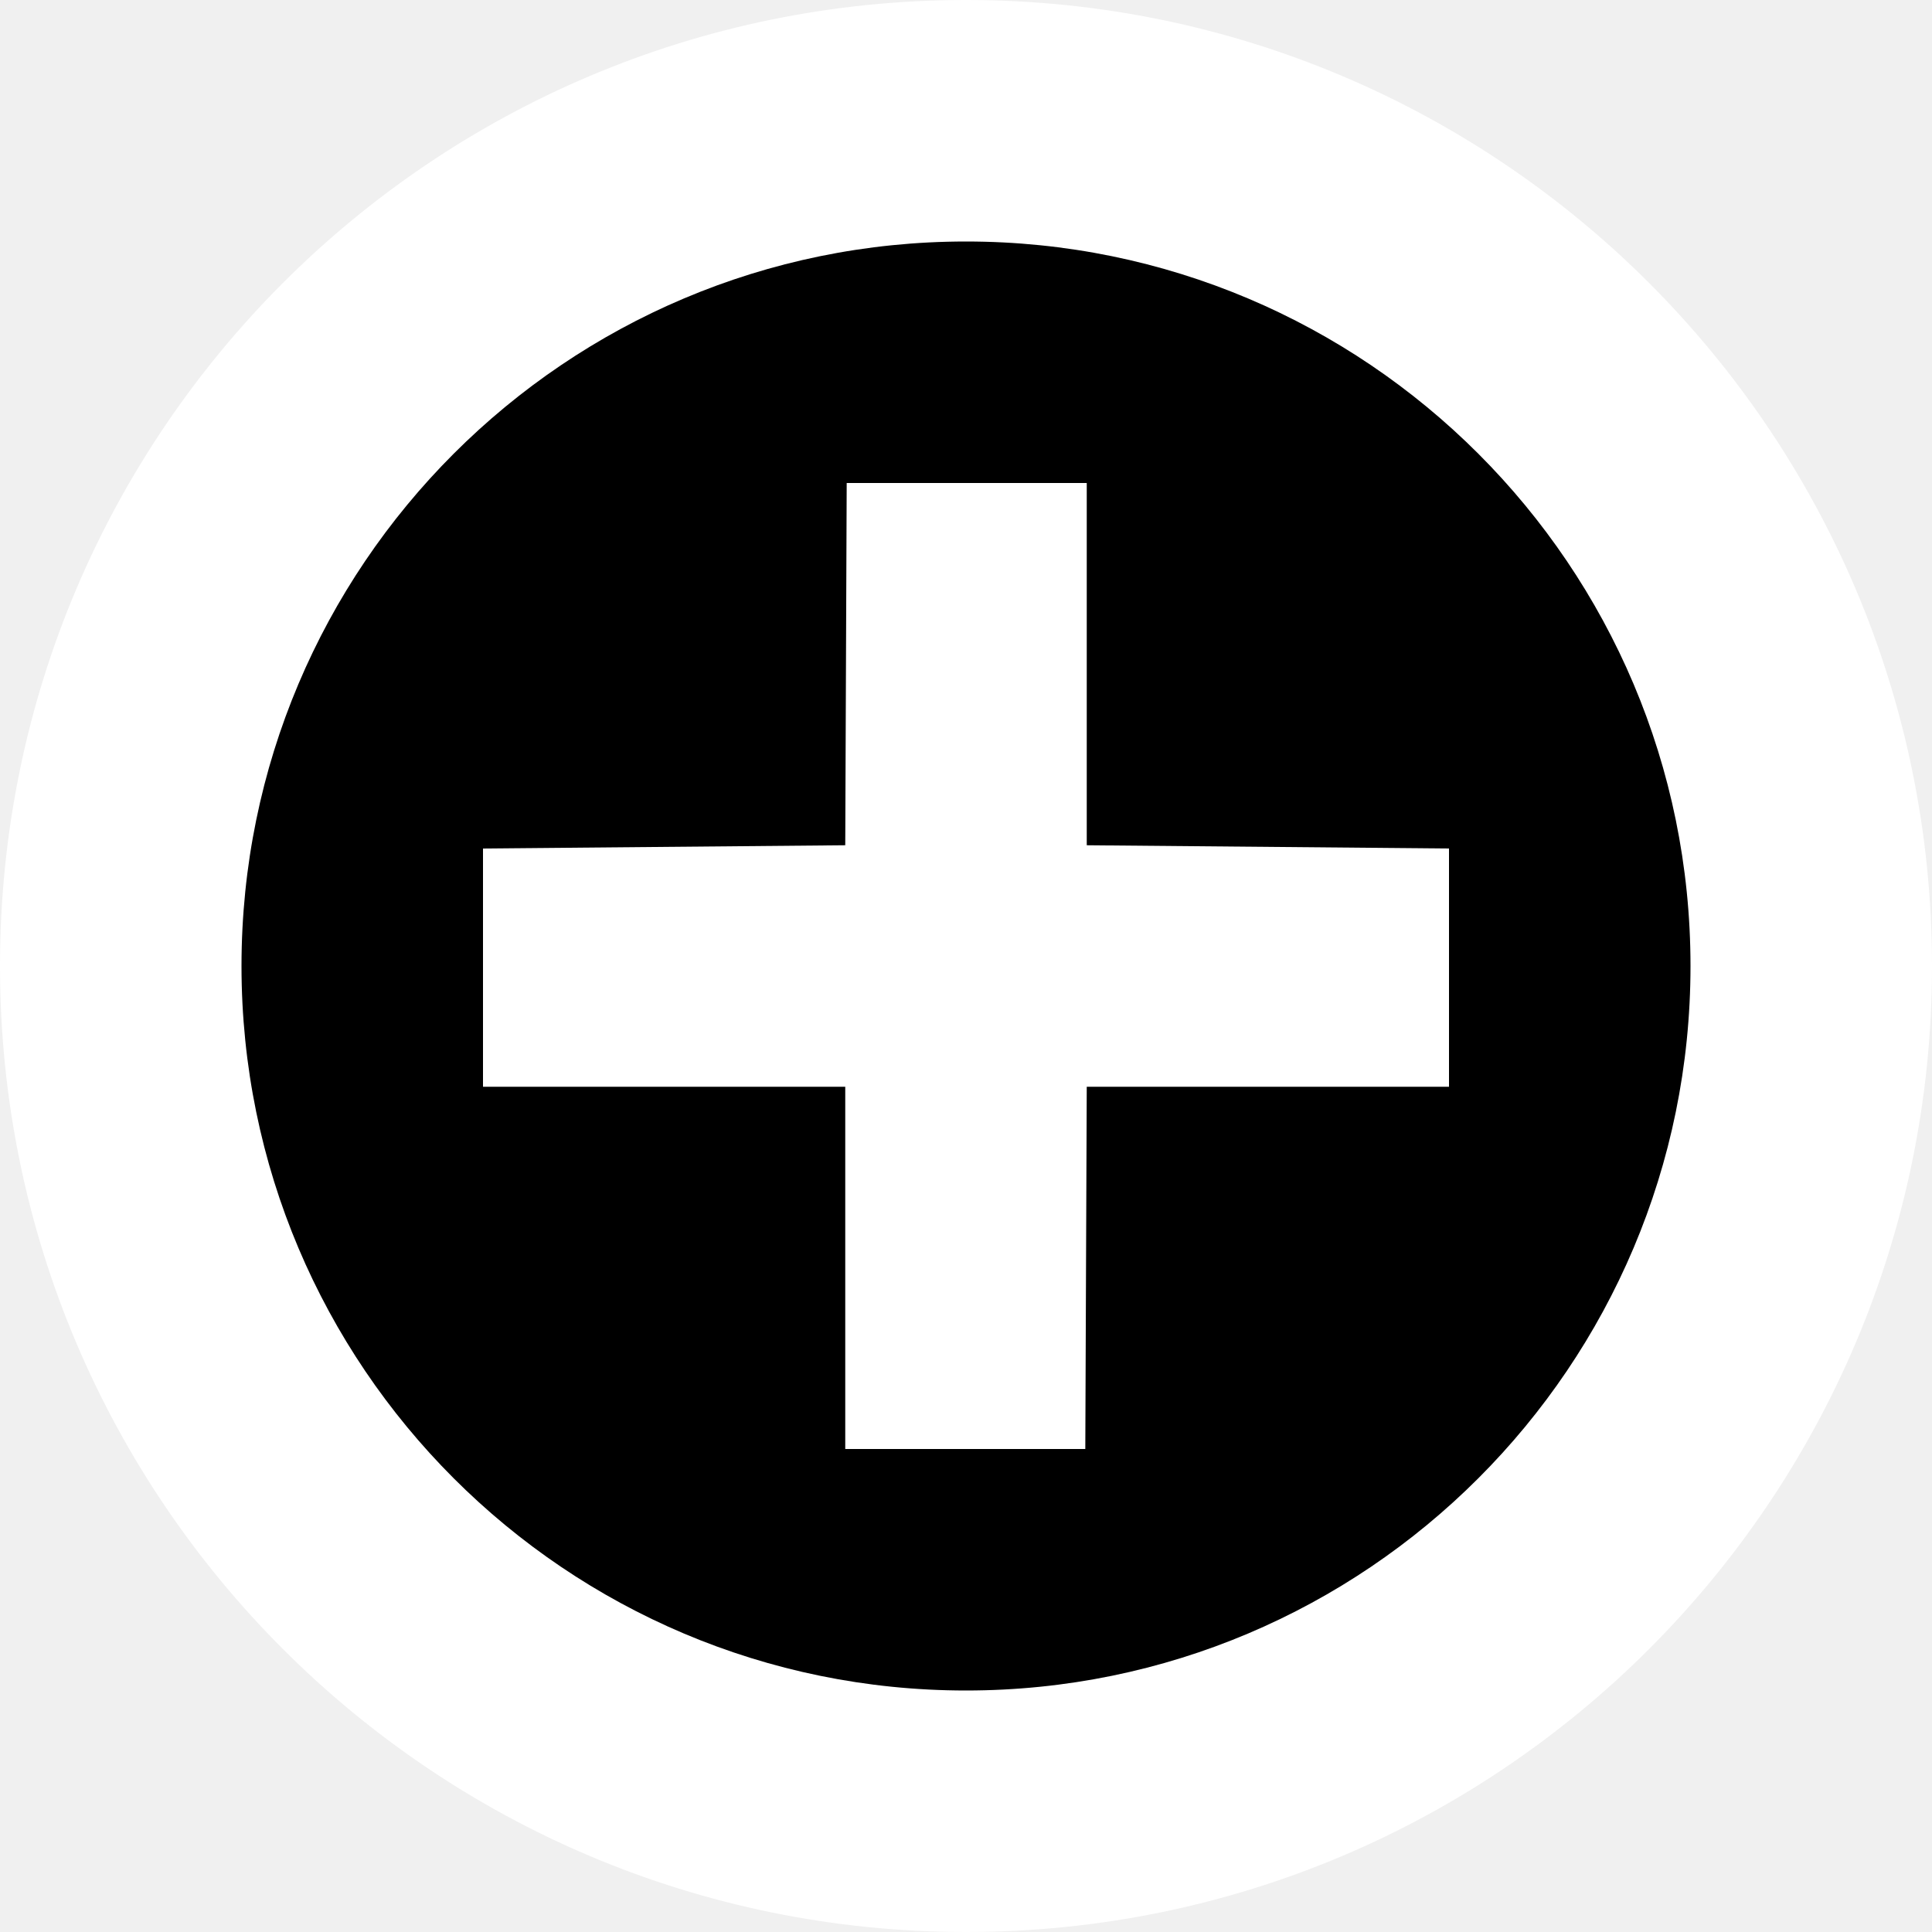
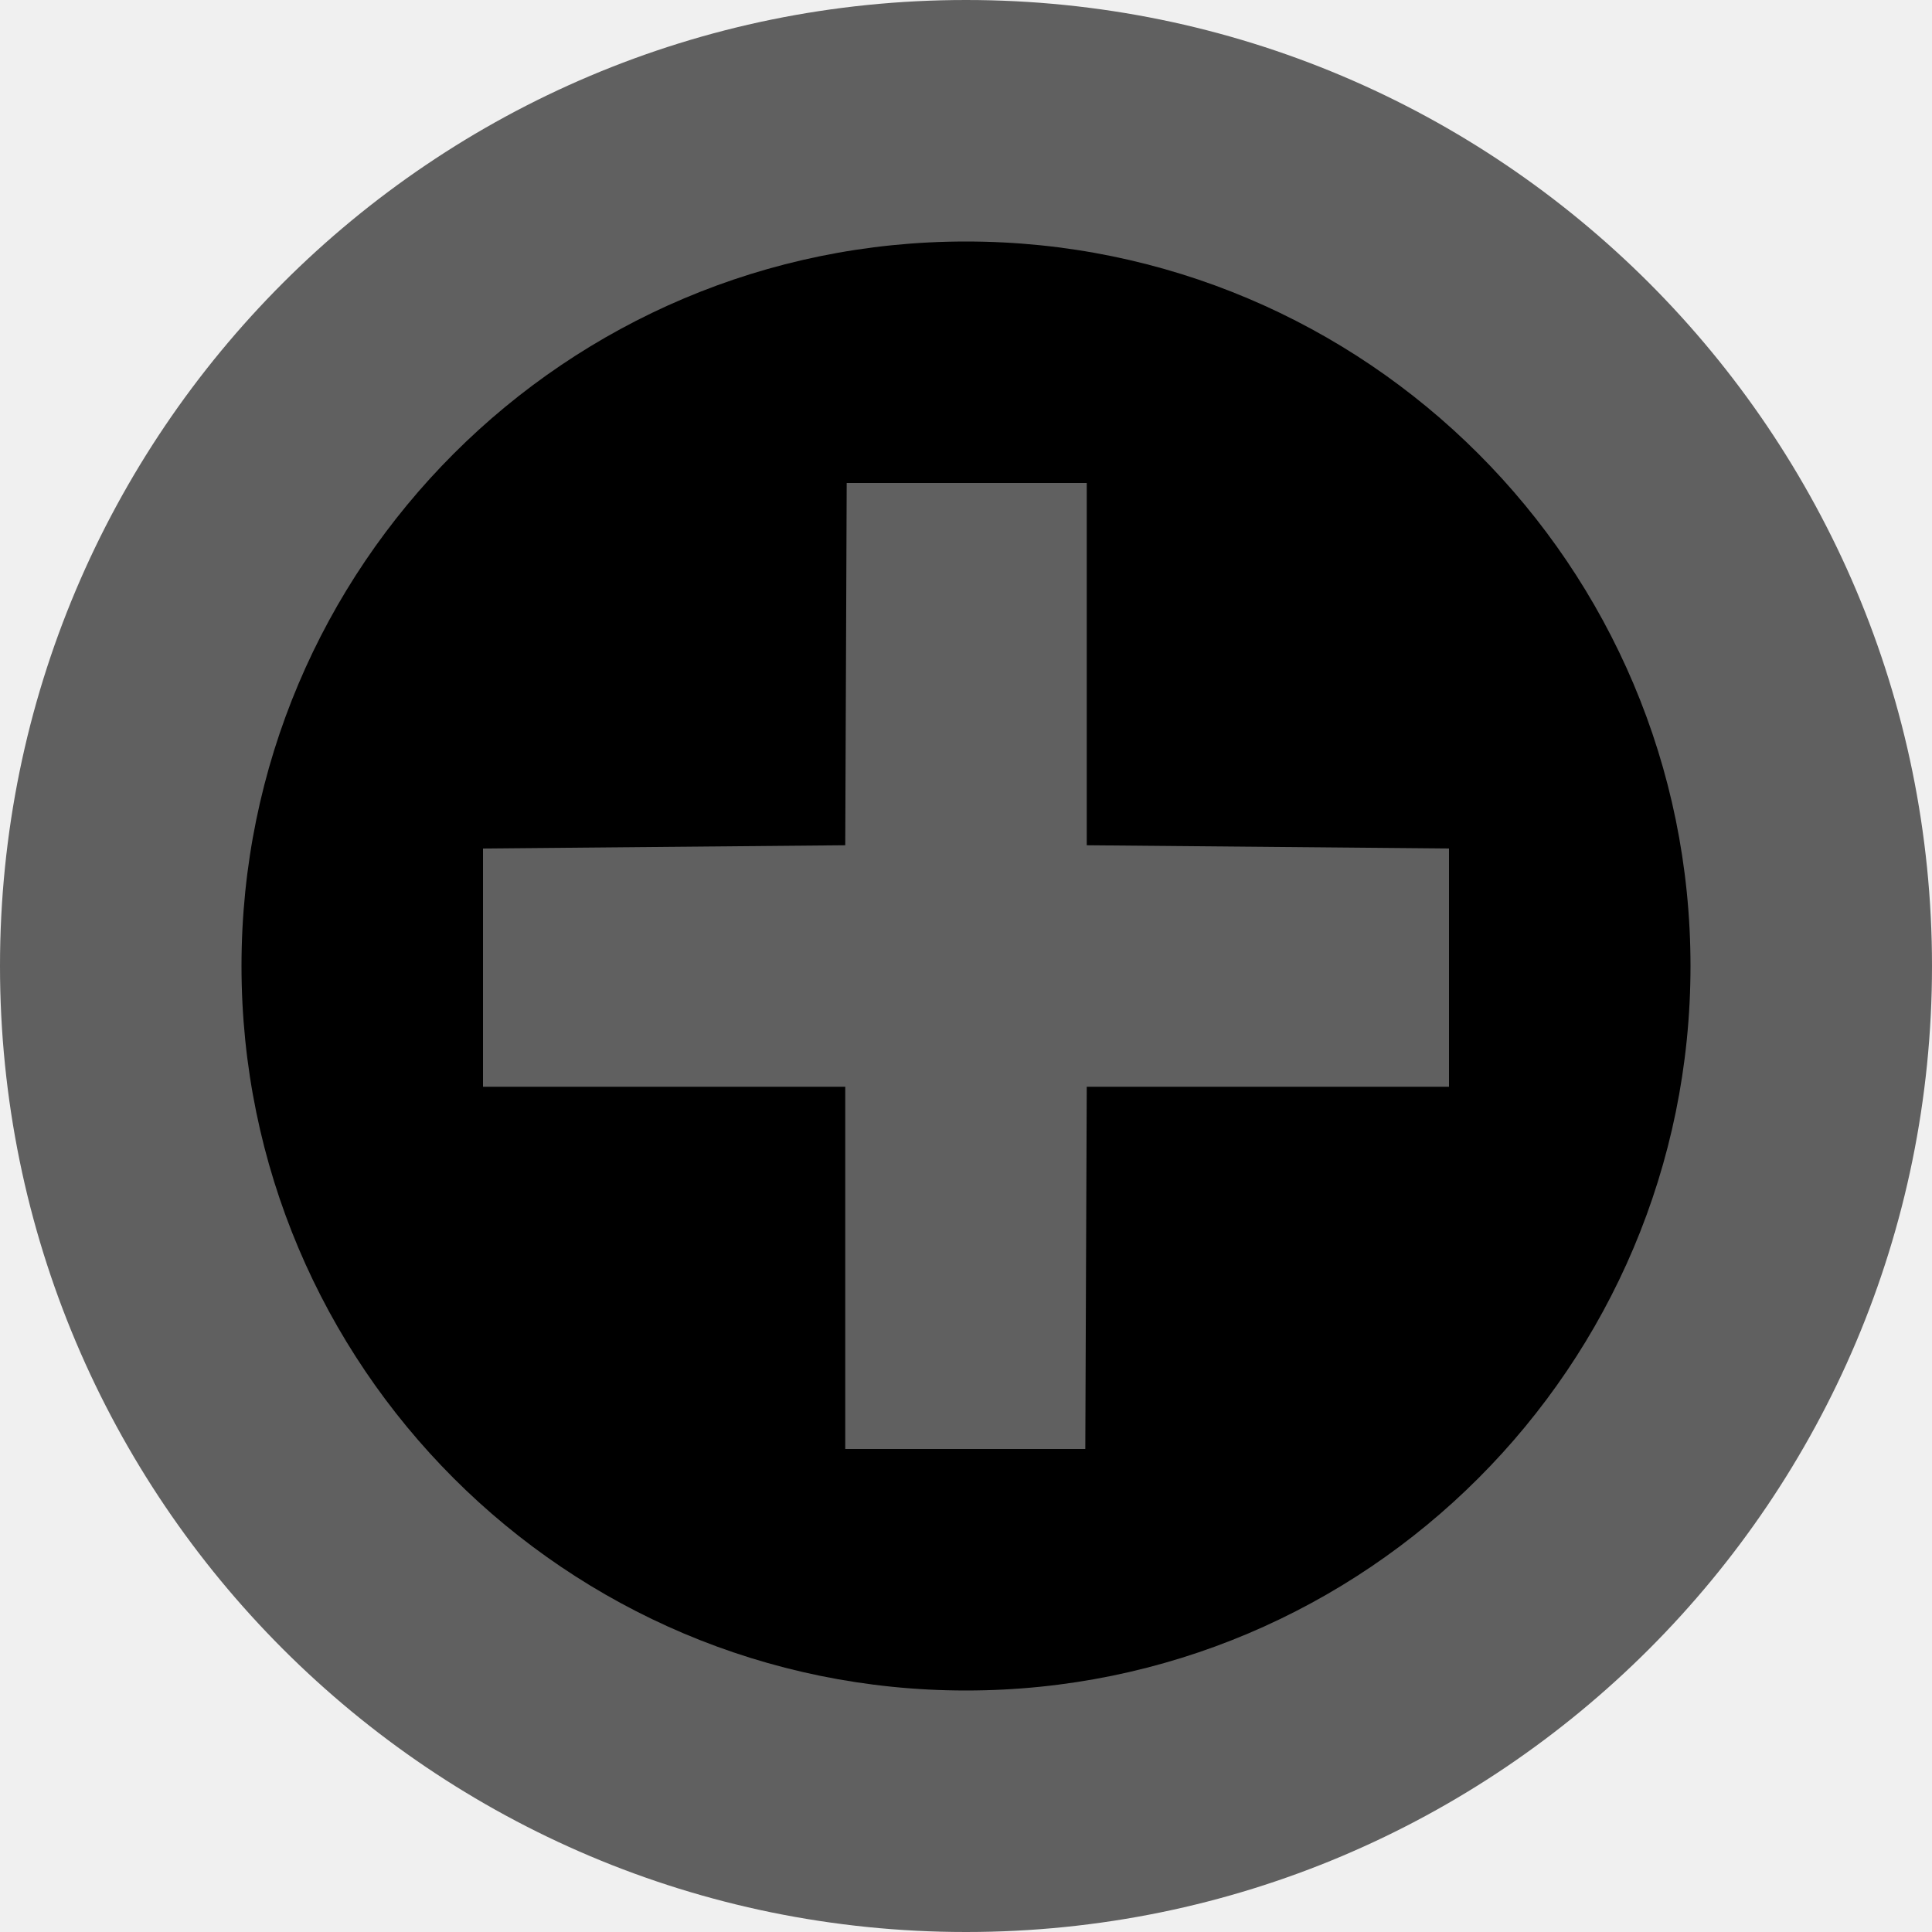
<svg xmlns="http://www.w3.org/2000/svg" xmlns:xlink="http://www.w3.org/1999/xlink" width="16" height="16" id="svg2" version="1.0">
  <defs id="defs4">
    <linearGradient gradientUnits="userSpaceOnUse" y2="17.924" x2="11.64" y1="4.078" x1="11.64" id="linearGradient4036">
      <stop id="stop4038" offset="0" style="stop-color:#282828;stop-opacity:1;" />
      <stop id="stop4040" offset="1" style="stop-color:#787878;stop-opacity:1;" />
    </linearGradient>
    <linearGradient id="ButtonColor" x1="10.32" y1="21" x2="10.32" y2="0.999" gradientUnits="userSpaceOnUse">
      <stop style="stop-color:#c8c8c8;stop-opacity:1;" offset="0" id="stop3189" />
      <stop style="stop-color:#e6e6e6;stop-opacity:1;" offset="1" id="stop3191" />
    </linearGradient>
    <linearGradient xlink:href="#linearGradient3327" id="linearGradient3629" x1="0" y1="8" x2="29.017" y2="8" gradientUnits="userSpaceOnUse" gradientTransform="matrix(0,-1,1,0,0,16)" />
    <linearGradient id="linearGradient3327">
      <stop style="stop-color:#000000;stop-opacity:1;" offset="0" id="stop3330" />
      <stop style="stop-color:#000000;stop-opacity:0;" offset="1" id="stop3333" />
    </linearGradient>
    <linearGradient y2="9" x2="15" y1="9" x1="1" gradientTransform="translate(-17,-2)" gradientUnits="userSpaceOnUse" id="linearGradient3117" xlink:href="#ButtonColor" />
    <linearGradient xlink:href="#linearGradient4036" id="linearGradient3041" gradientUnits="userSpaceOnUse" x1="7.198" y1="3" x2="7.198" y2="11" gradientTransform="translate(-1,1)" />
    <linearGradient xlink:href="#ButtonColor" id="linearGradient3814" gradientUnits="userSpaceOnUse" gradientTransform="translate(-17,-2)" x1="1" y1="9" x2="15" y2="9" />
  </defs>
  <g id="layer3" style="display:inline">
-     <rect ry="8" rx="8" y="-16" x="-16" height="16" width="16" id="rect3196" style="fill:#ffffff;fill-opacity:1;fill-rule:nonzero;stroke:none;display:inline" transform="matrix(0,-1,-1,0,0,0)" />
+     <rect ry="8" rx="8" y="-16" x="-16" height="16" width="16" id="rect3196" style="fill:#606060;fill-opacity:1;fill-rule:nonzero;stroke:none;display:inline" transform="matrix(0,-1,-1,0,0,0)" />
    <rect transform="matrix(0,-1,-1,0,0,0)" style="fill:#000000;fill-opacity:1;fill-rule:nonzero;stroke:none;display:inline" id="rect3820" width="12" height="12" x="-14" y="-14" rx="6" ry="6" />
-     <path style="fill:#ffffff;fill-opacity:1;stroke:none" d="M 9,4 9,7 12,7.027 12,9 9,9 8.988,12 7,12 7,9 4,9 4,7.027 7,7 7.012,4 z" id="path3043" />
+     <path style="fill:#606060;fill-opacity:1;stroke:none" d="M 9,4 9,7 12,7.027 12,9 9,9 8.988,12 7,12 7,9 4,9 4,7.027 7,7 7.012,4 z" id="path3043" />
  </g>
</svg>
